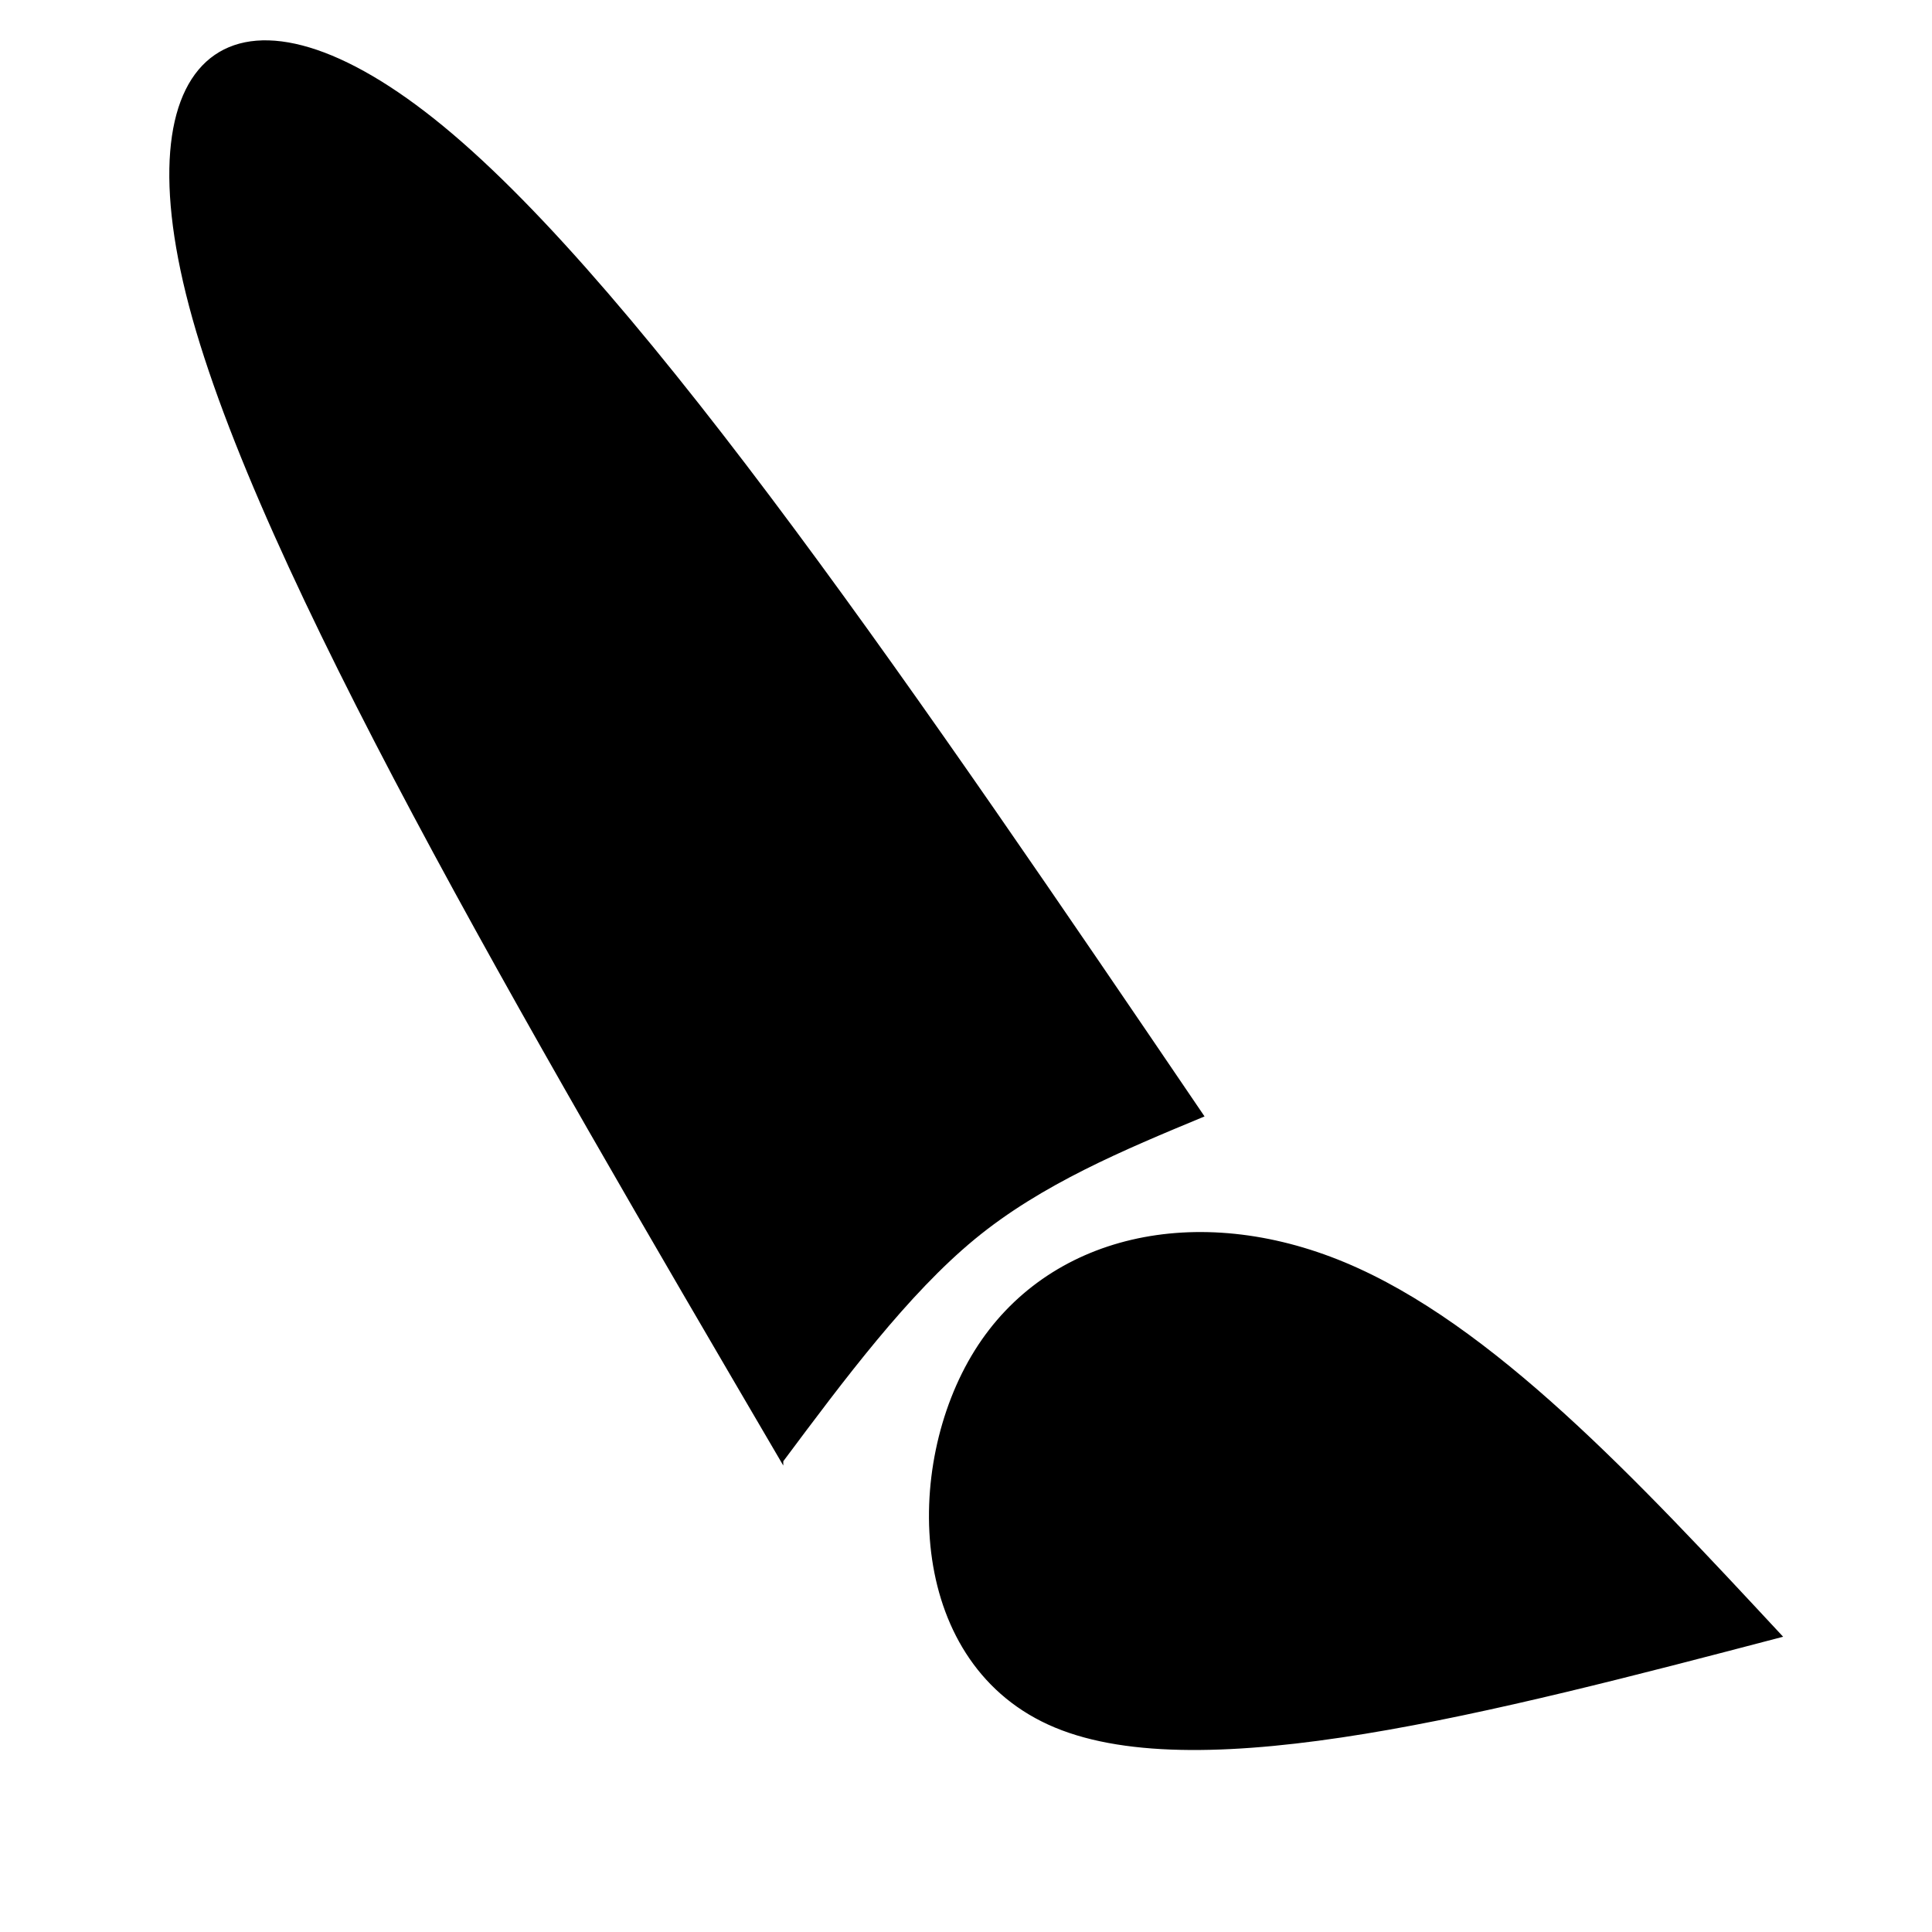
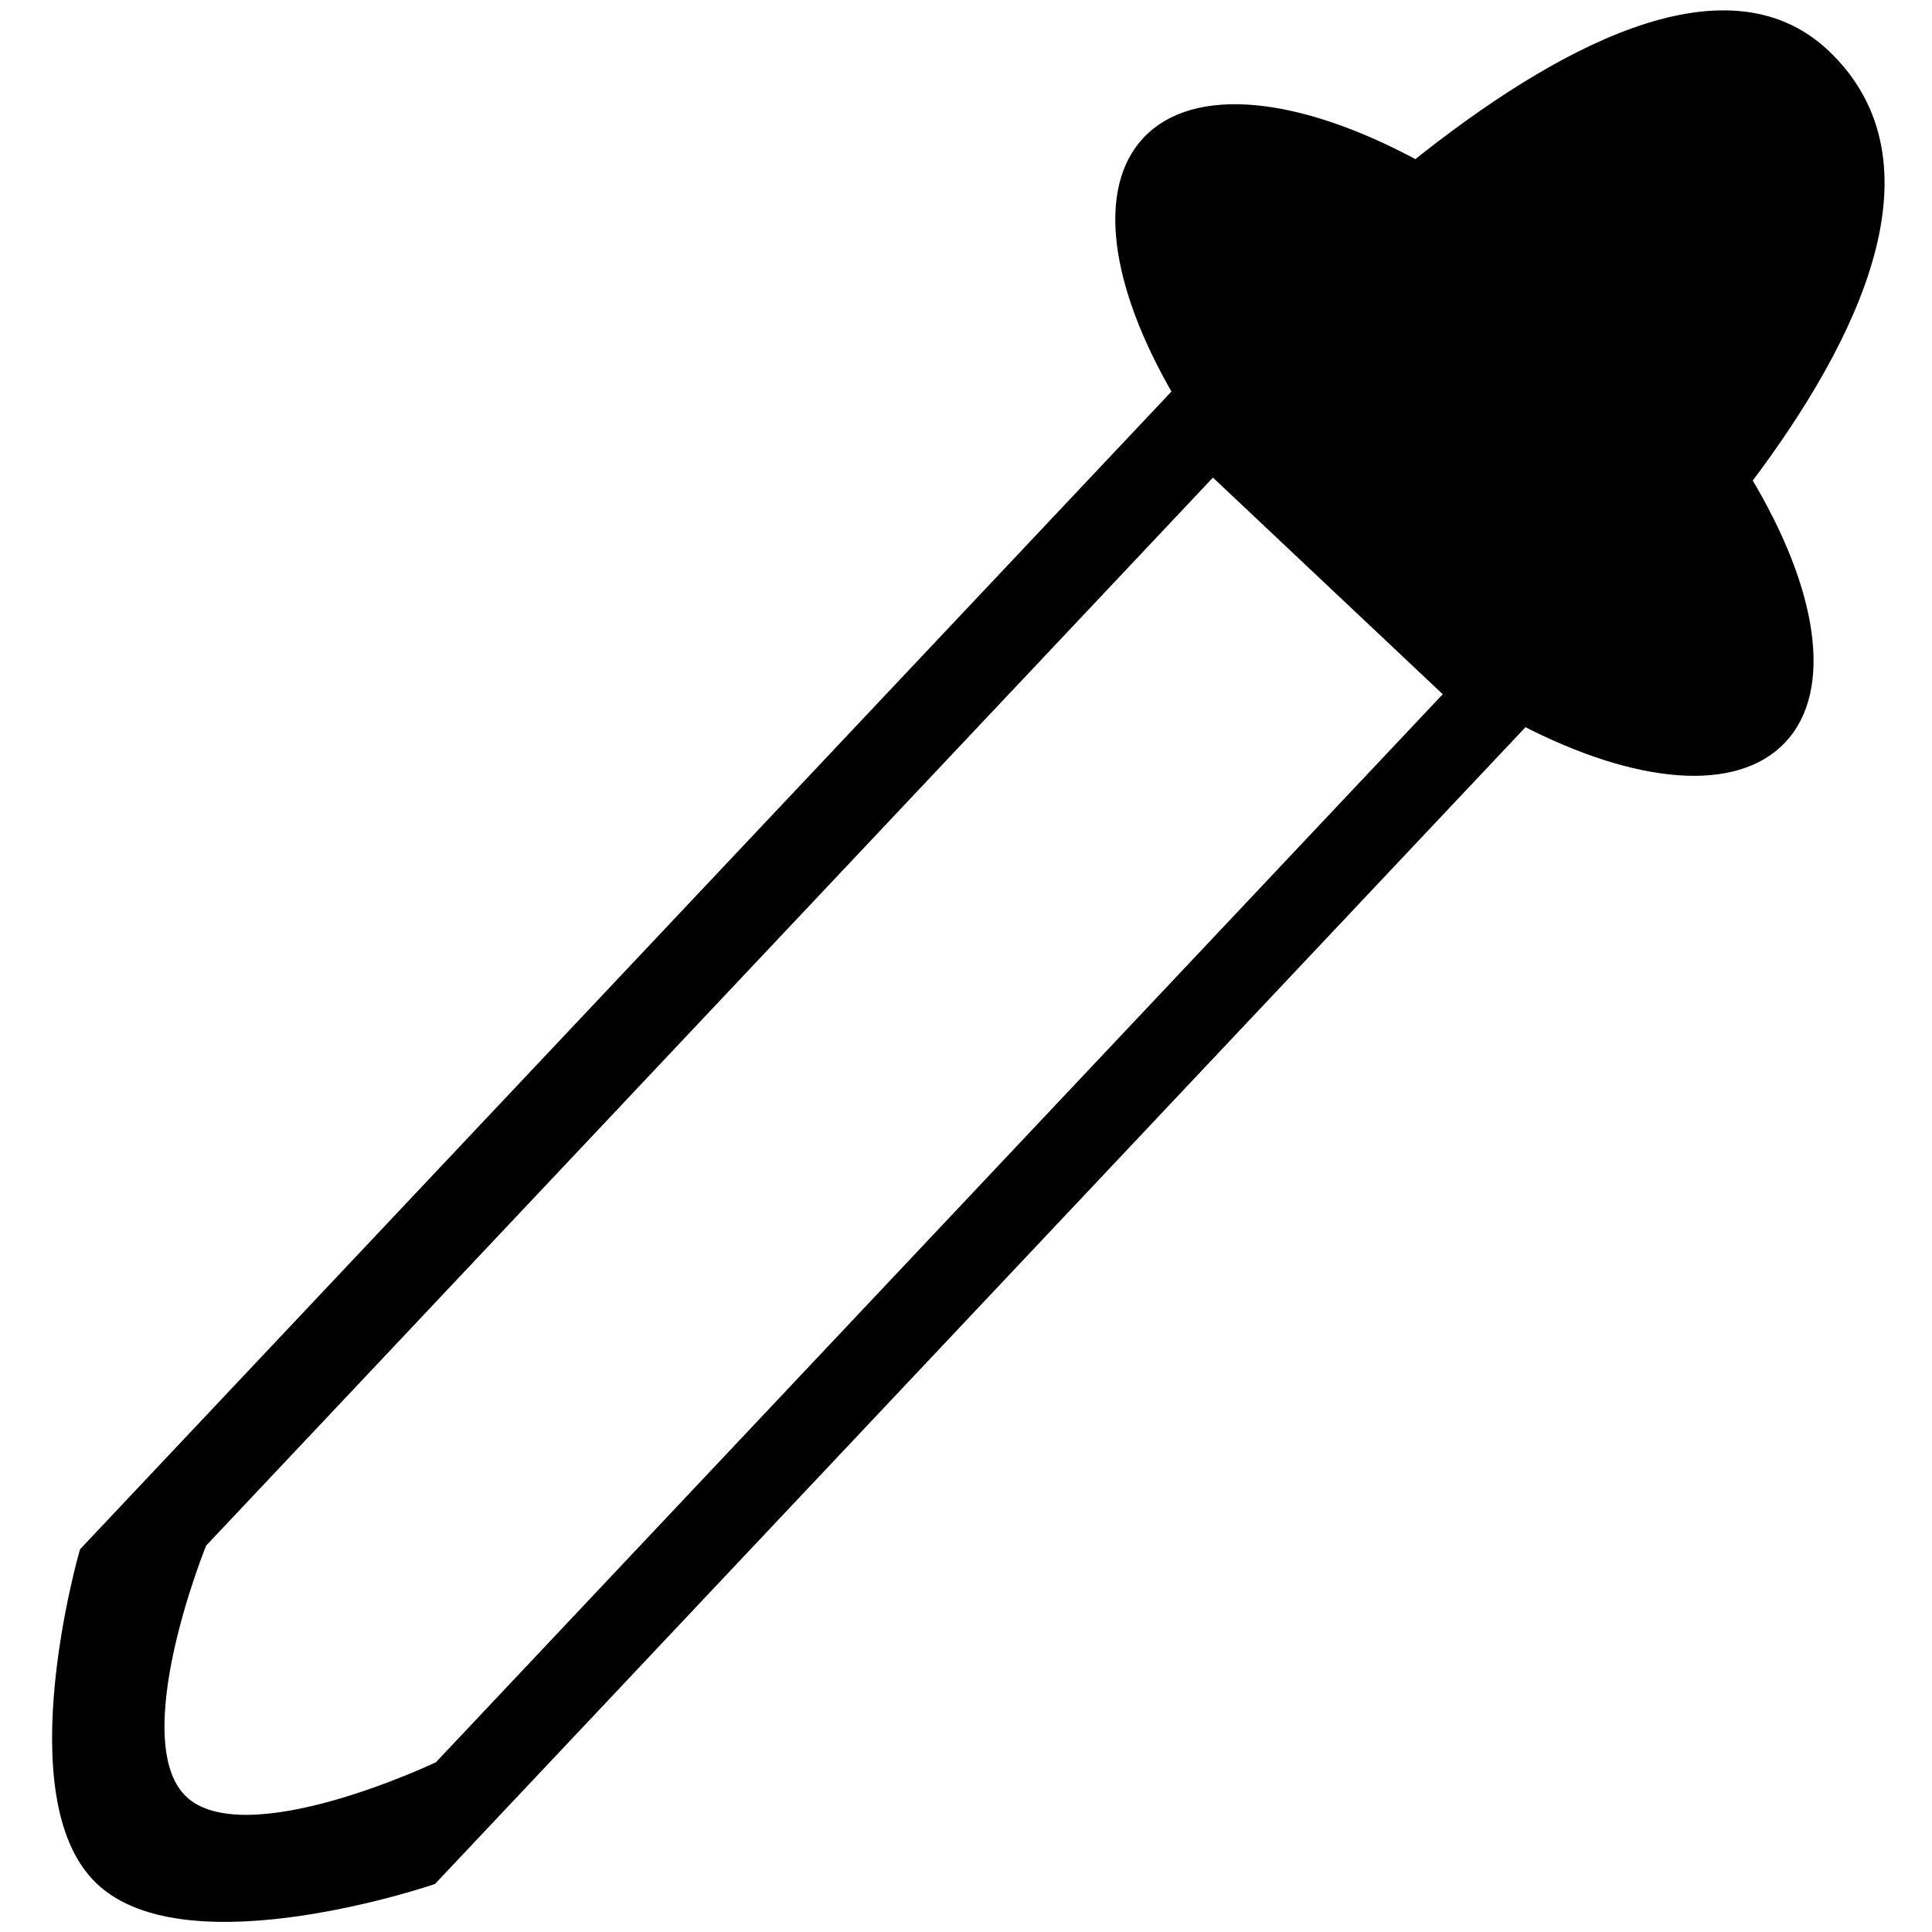
<svg xmlns="http://www.w3.org/2000/svg" width="200mm" height="200mm" viewBox="0 0 200 200" version="1.1" id="svg8">
  <defs id="defs2">
    </defs>
  <g id="layer1">
-     <path style="fill:#000000;fill-opacity:1;stroke:#000000;stroke-width:0.265px;stroke-linecap:butt;stroke-linejoin:miter;stroke-opacity:1" d="M 80.953,151.226 C 53.932,105.07 26.911,58.915 19.702,31.669 12.494,4.423 25.097,-3.912 45.864,13.214 66.632,30.34 95.562,72.926 124.493,115.512 c -8.158,3.388 -16.741,6.953 -23.671,12.664 -6.93,5.712 -13.513,14.533 -19.869,23.049 z" id="path833" />
-     <path style="fill:#000000;fill-opacity:1;stroke:#000000;stroke-width:0.265px;stroke-linecap:butt;stroke-linejoin:miter;stroke-opacity:1" d="m 101.01,139.875 c 7.478,-11.979 22.926,-15.415 38.153,-9.073 15.226,6.342 30.198,22.447 45.178,38.561 -29.936,7.843 -59.872,15.685 -75.09,9.347 -15.218,-6.338 -15.718,-26.857 -8.24,-38.836 z" id="path842" />
+     <path id="rect688" style="stroke:#000000;stroke-width:1.305" d="M 188.811,5.695 C 178.536,-3.992 161.058,5.682 146.591,17.249 a 44.985,19.996 43.31 0 0 -27.729,-2.555 44.985,19.996 43.31 0 0 3.215,25.93 L 8.866,160.716 c 0,0 -7.305,25.321 1.591,33.796 8.98,8.554 34.209,-0.047 34.209,-0.047 L 157.778,74.477 a 44.985,19.996 43.31 0 0 26.551,1.932 44.985,19.996 43.31 0 0 -3.669,-26.702 C 191.826,34.925 200.639,16.845 188.811,5.695 Z M 125.537,48.519 150.274,71.839 45.514,182.967 c 0,0 -20.144,9.659 -26.668,3.509 -6.524,-6.15 1.931,-26.829 1.931,-26.829 z" />
  </g>
</svg>
